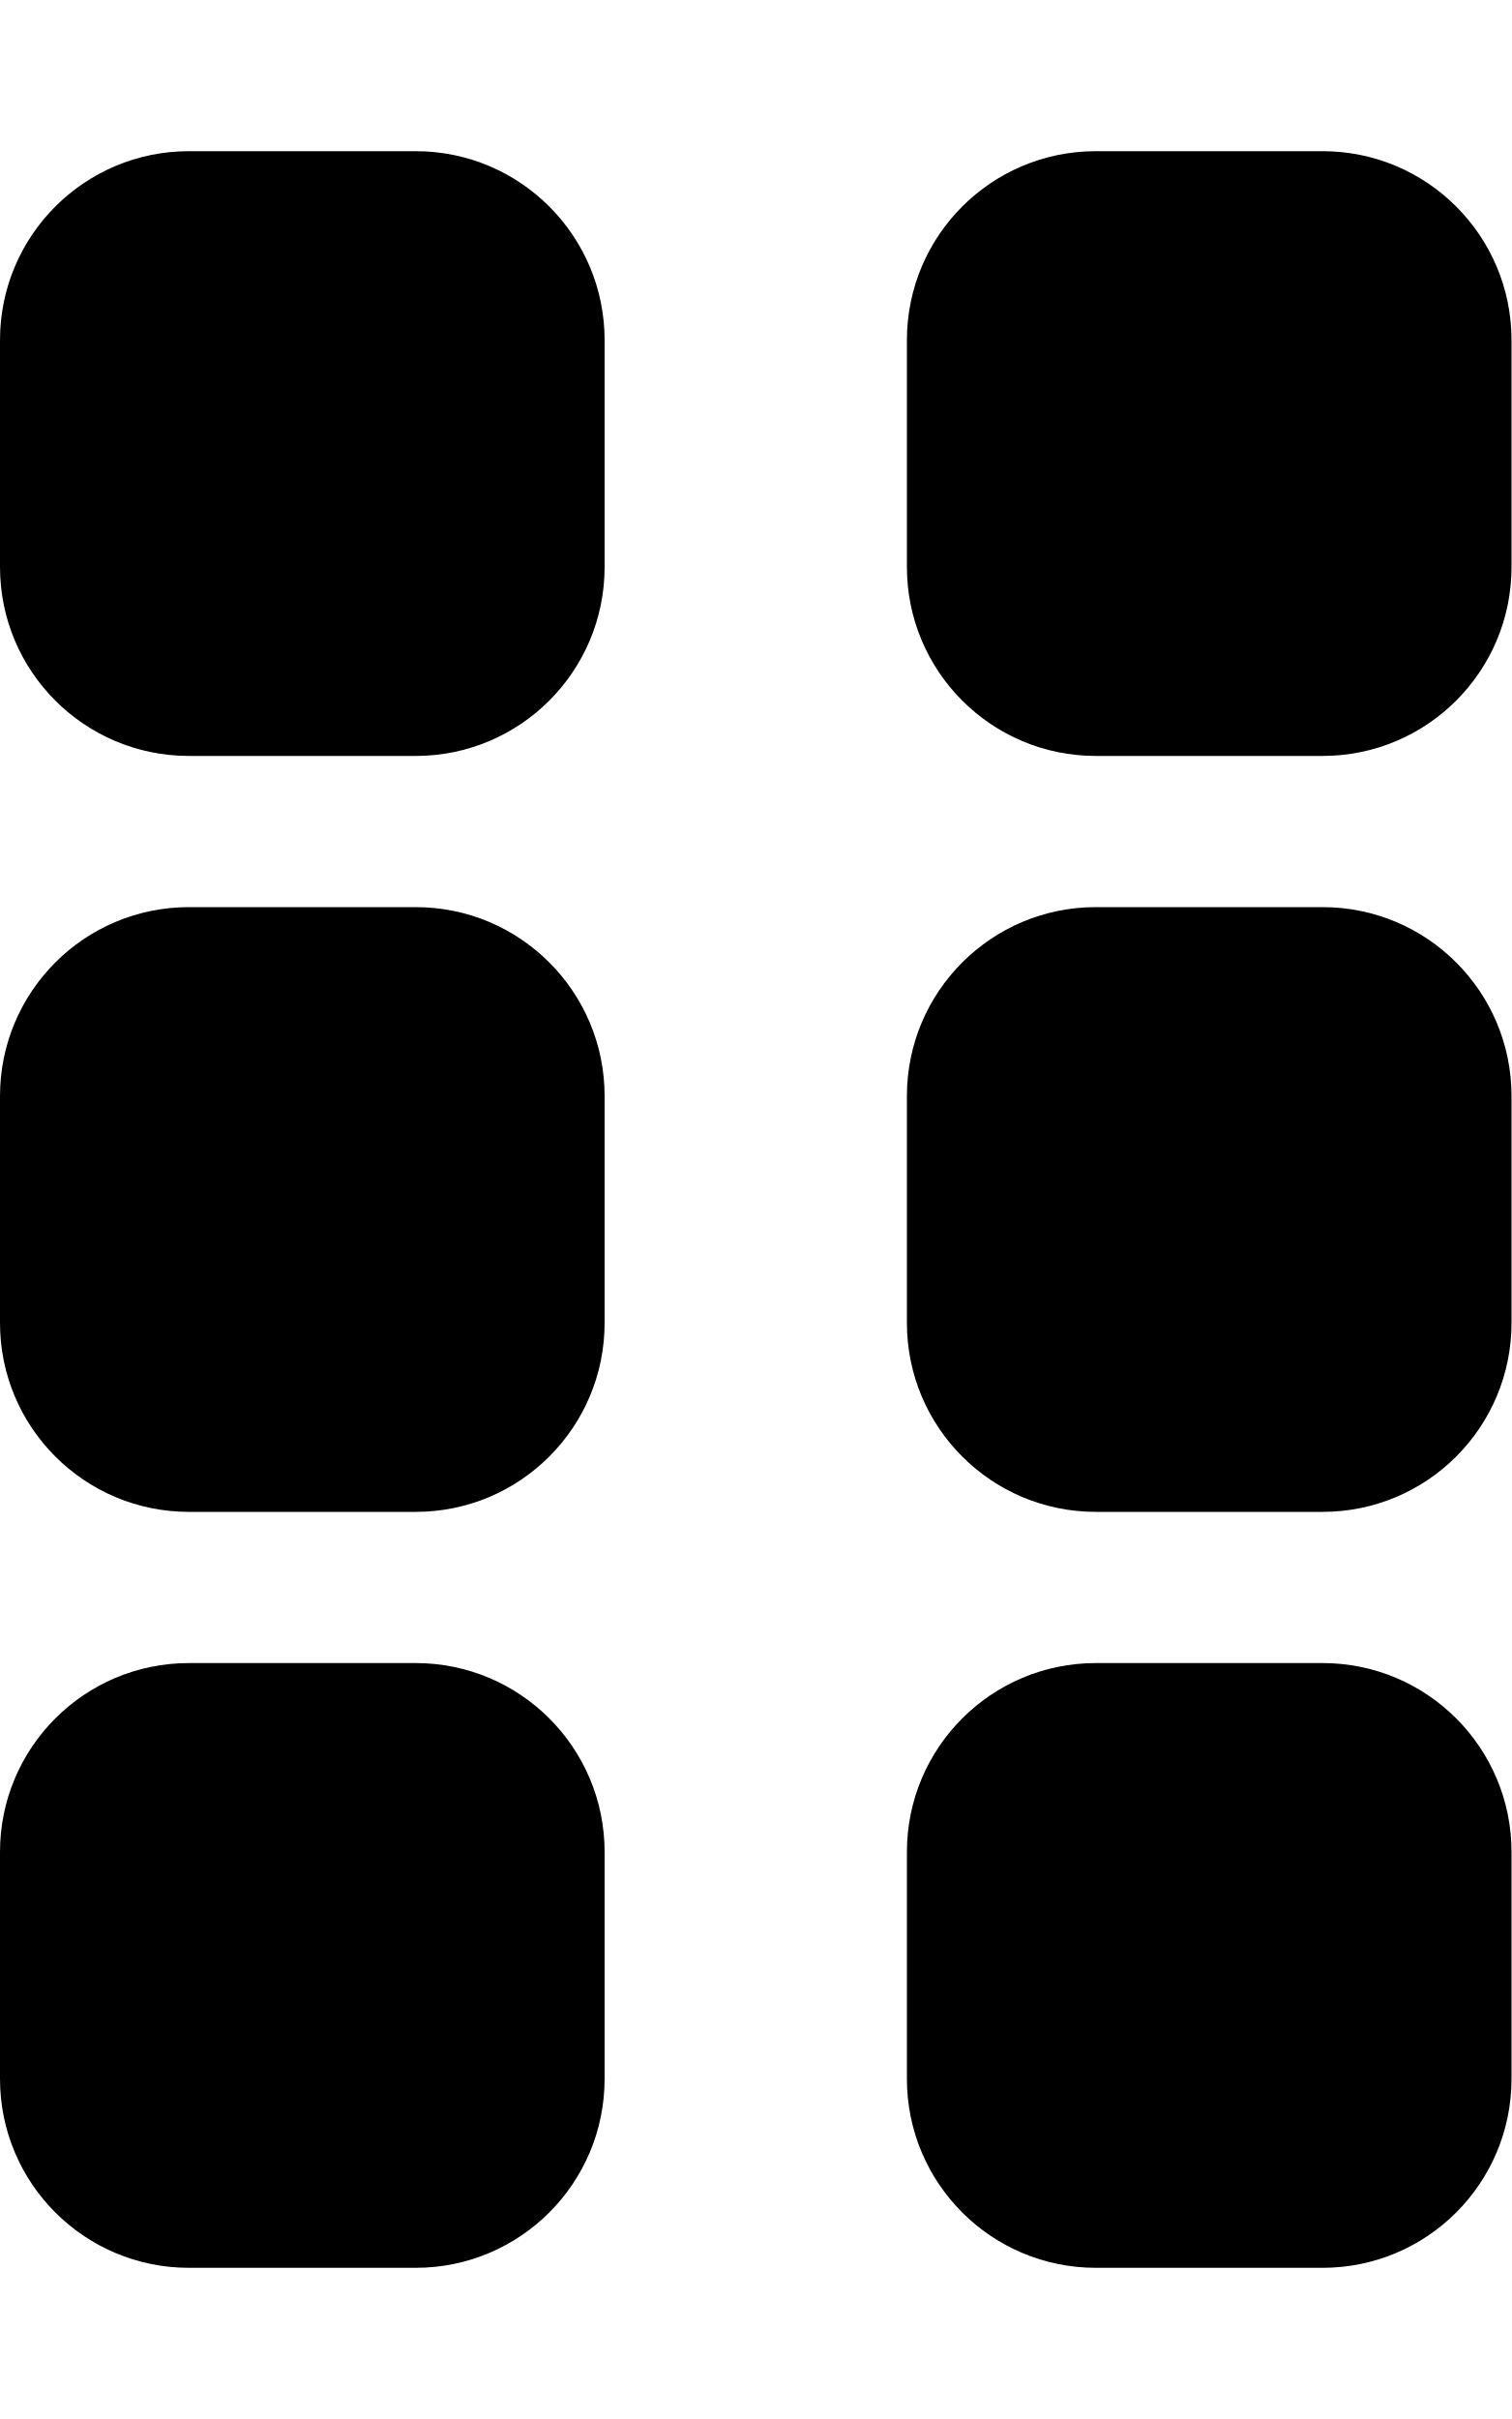
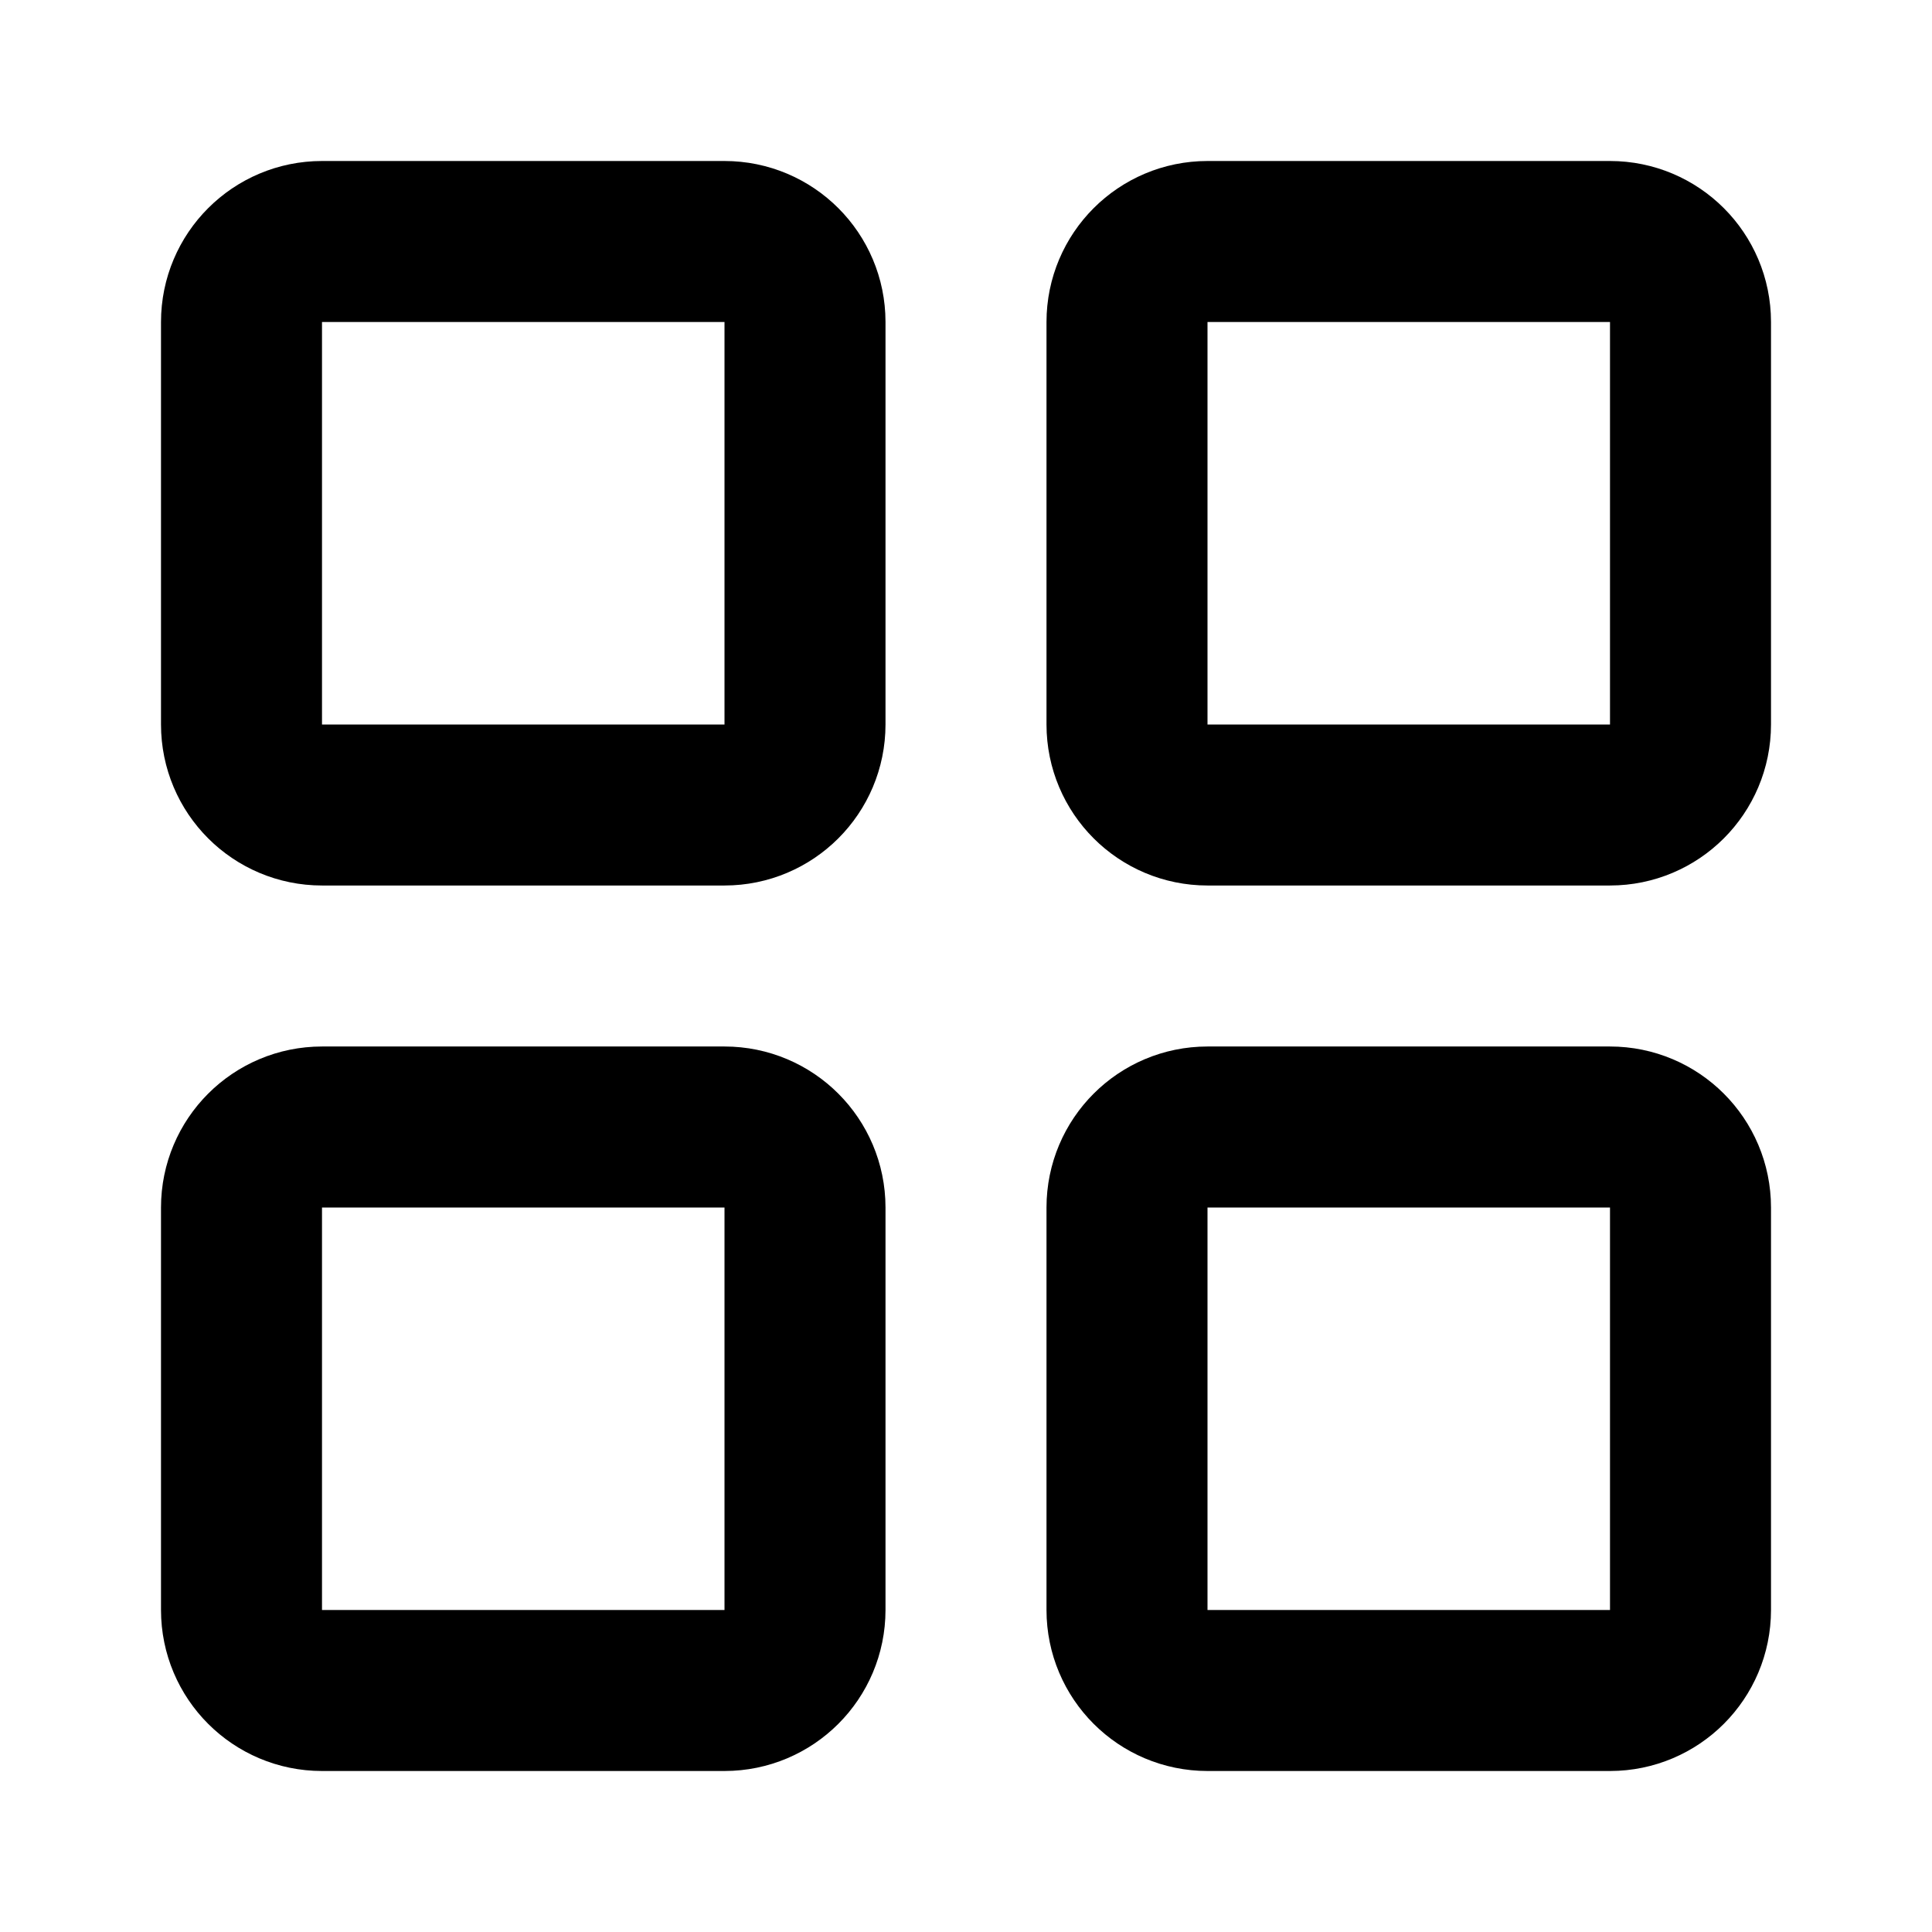
- <svg xmlns="http://www.w3.org/2000/svg" viewBox="0 0 320 512">
-   <path d="M40 352c-22.1 0-40 17.9-40 40l0 48c0 22.1 17.9 40 40 40l48 0c22.1 0 40-17.9 40-40l0-48c0-22.1-17.9-40-40-40l-48 0zm192 0c-22.1 0-40 17.9-40 40l0 48c0 22.1 17.9 40 40 40l48 0c22.1 0 40-17.9 40-40l0-48c0-22.1-17.9-40-40-40l-48 0zM40 320l48 0c22.1 0 40-17.9 40-40l0-48c0-22.1-17.9-40-40-40l-48 0c-22.1 0-40 17.9-40 40l0 48c0 22.1 17.9 40 40 40zM232 192c-22.1 0-40 17.9-40 40l0 48c0 22.1 17.9 40 40 40l48 0c22.1 0 40-17.9 40-40l0-48c0-22.1-17.9-40-40-40l-48 0zM40 160l48 0c22.1 0 40-17.9 40-40l0-48c0-22.1-17.9-40-40-40L40 32C17.9 32 0 49.9 0 72l0 48c0 22.1 17.9 40 40 40zM232 32c-22.1 0-40 17.9-40 40l0 48c0 22.1 17.9 40 40 40l48 0c22.1 0 40-17.9 40-40l0-48c0-22.1-17.9-40-40-40l-48 0z" />
+ <svg xmlns="http://www.w3.org/2000/svg" width="24" height="24" viewBox="0 0 24 24" fill="none" stroke="currentColor" stroke-width="2" stroke-linecap="round" stroke-linejoin="round" class="svg-icon lucide-layout-grid">
+   <rect width="7" height="7" x="3" y="3" rx="1" />
+   <rect width="7" height="7" x="14" y="3" rx="1" />
+   <rect width="7" height="7" x="14" y="14" rx="1" />
+   <rect width="7" height="7" x="3" y="14" rx="1" />
</svg>
